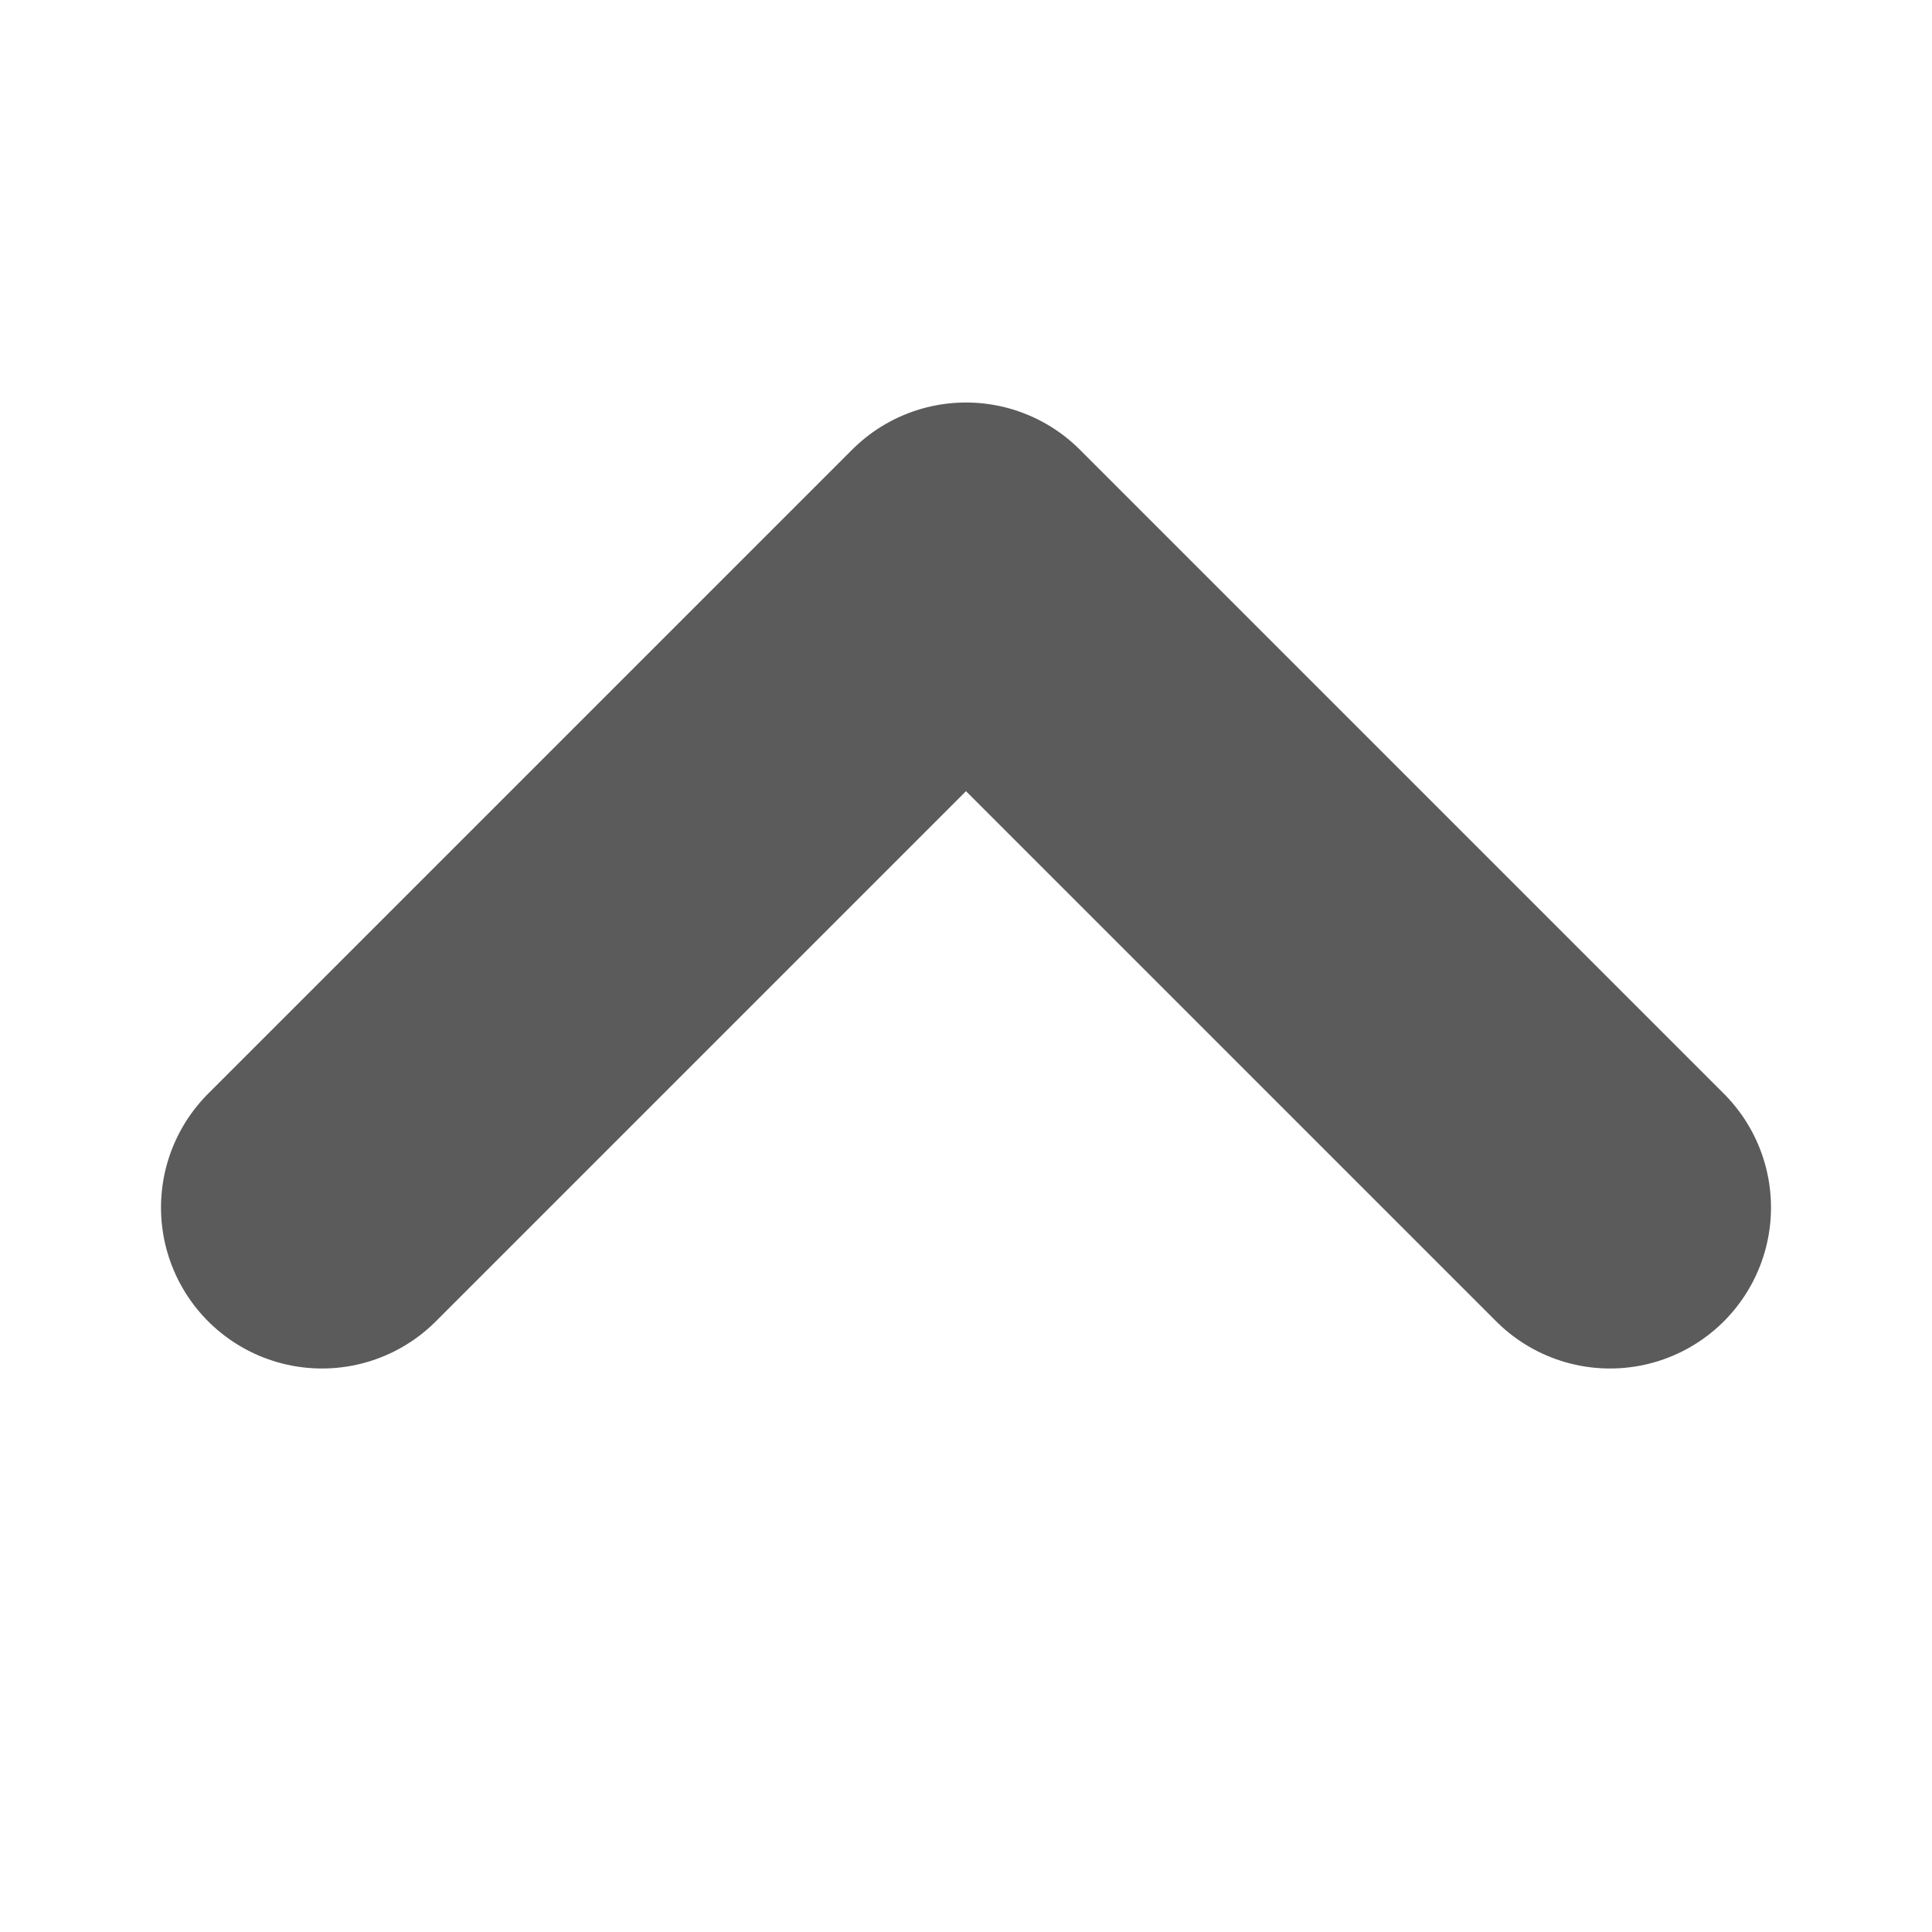
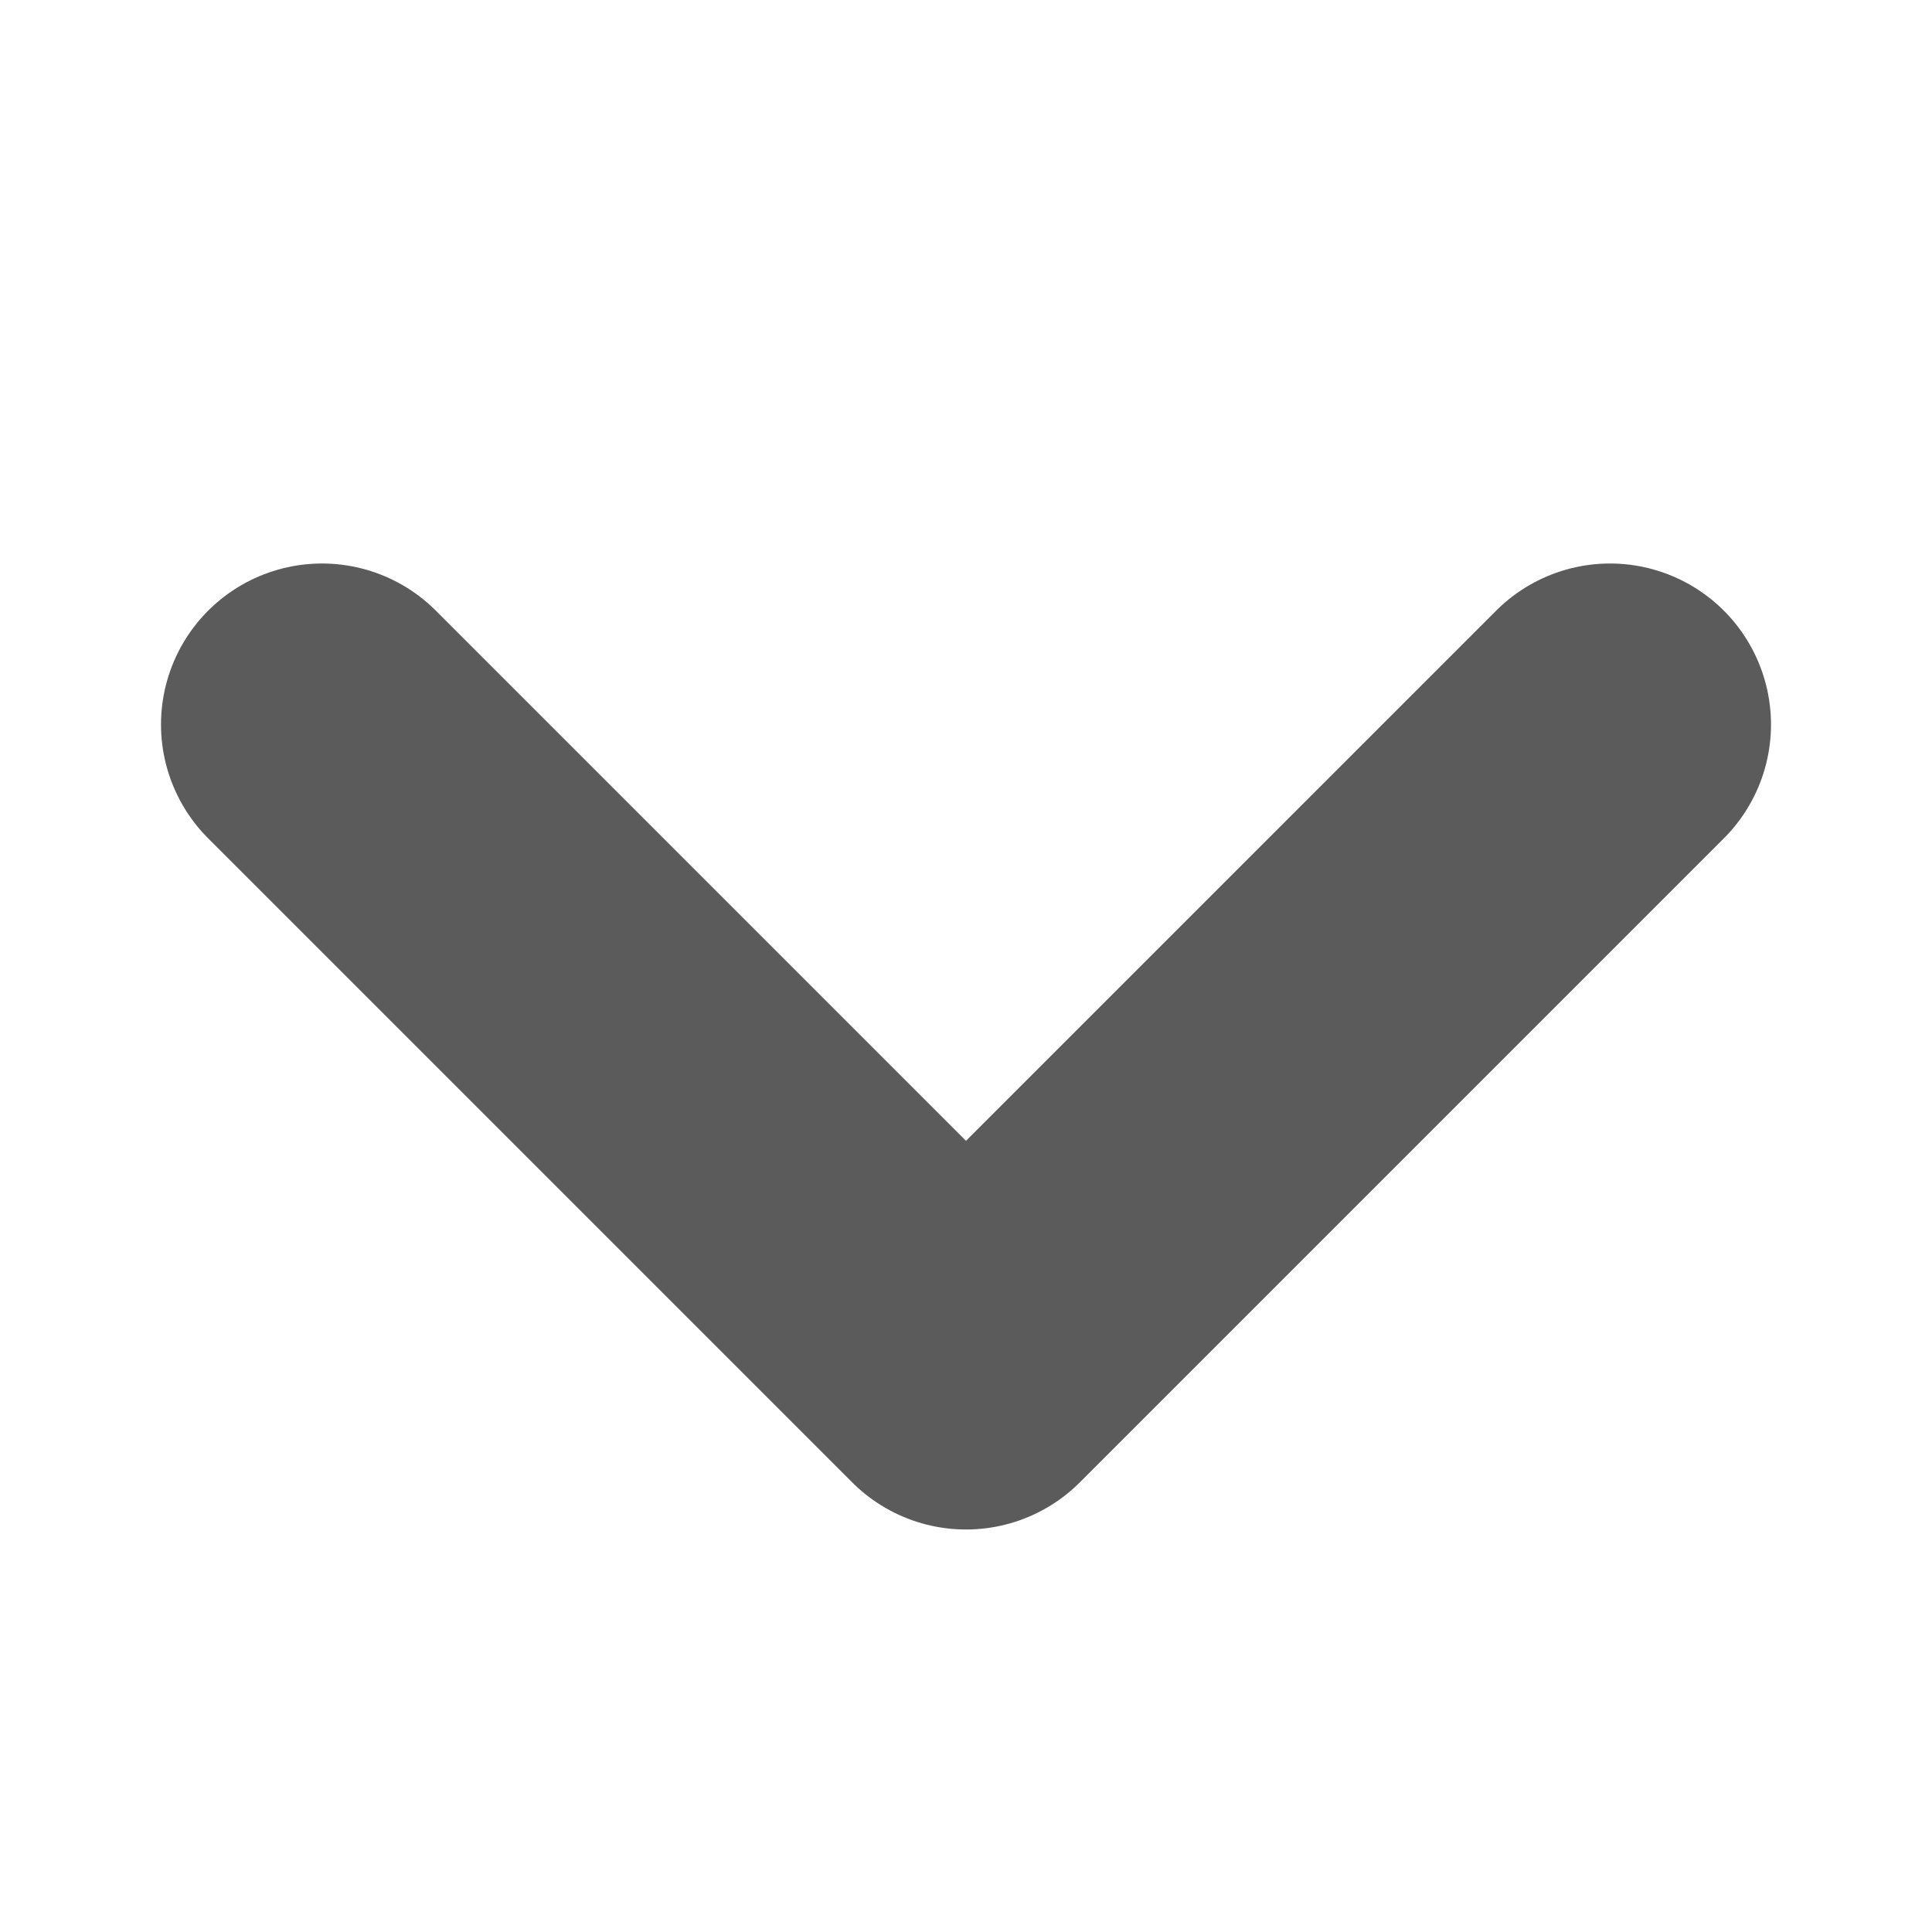
<svg xmlns="http://www.w3.org/2000/svg" width="24" height="24" viewBox="0 0 24 24" fill="none">
-   <path d="M20 15L12 7L4 15" stroke="#5B5B5B" stroke-width="4" stroke-linecap="round" stroke-linejoin="round" />
+   <path d="M4 9L12 17L20 9" stroke="#5B5B5B" stroke-width="4" stroke-linecap="round" stroke-linejoin="round" />
</svg>
